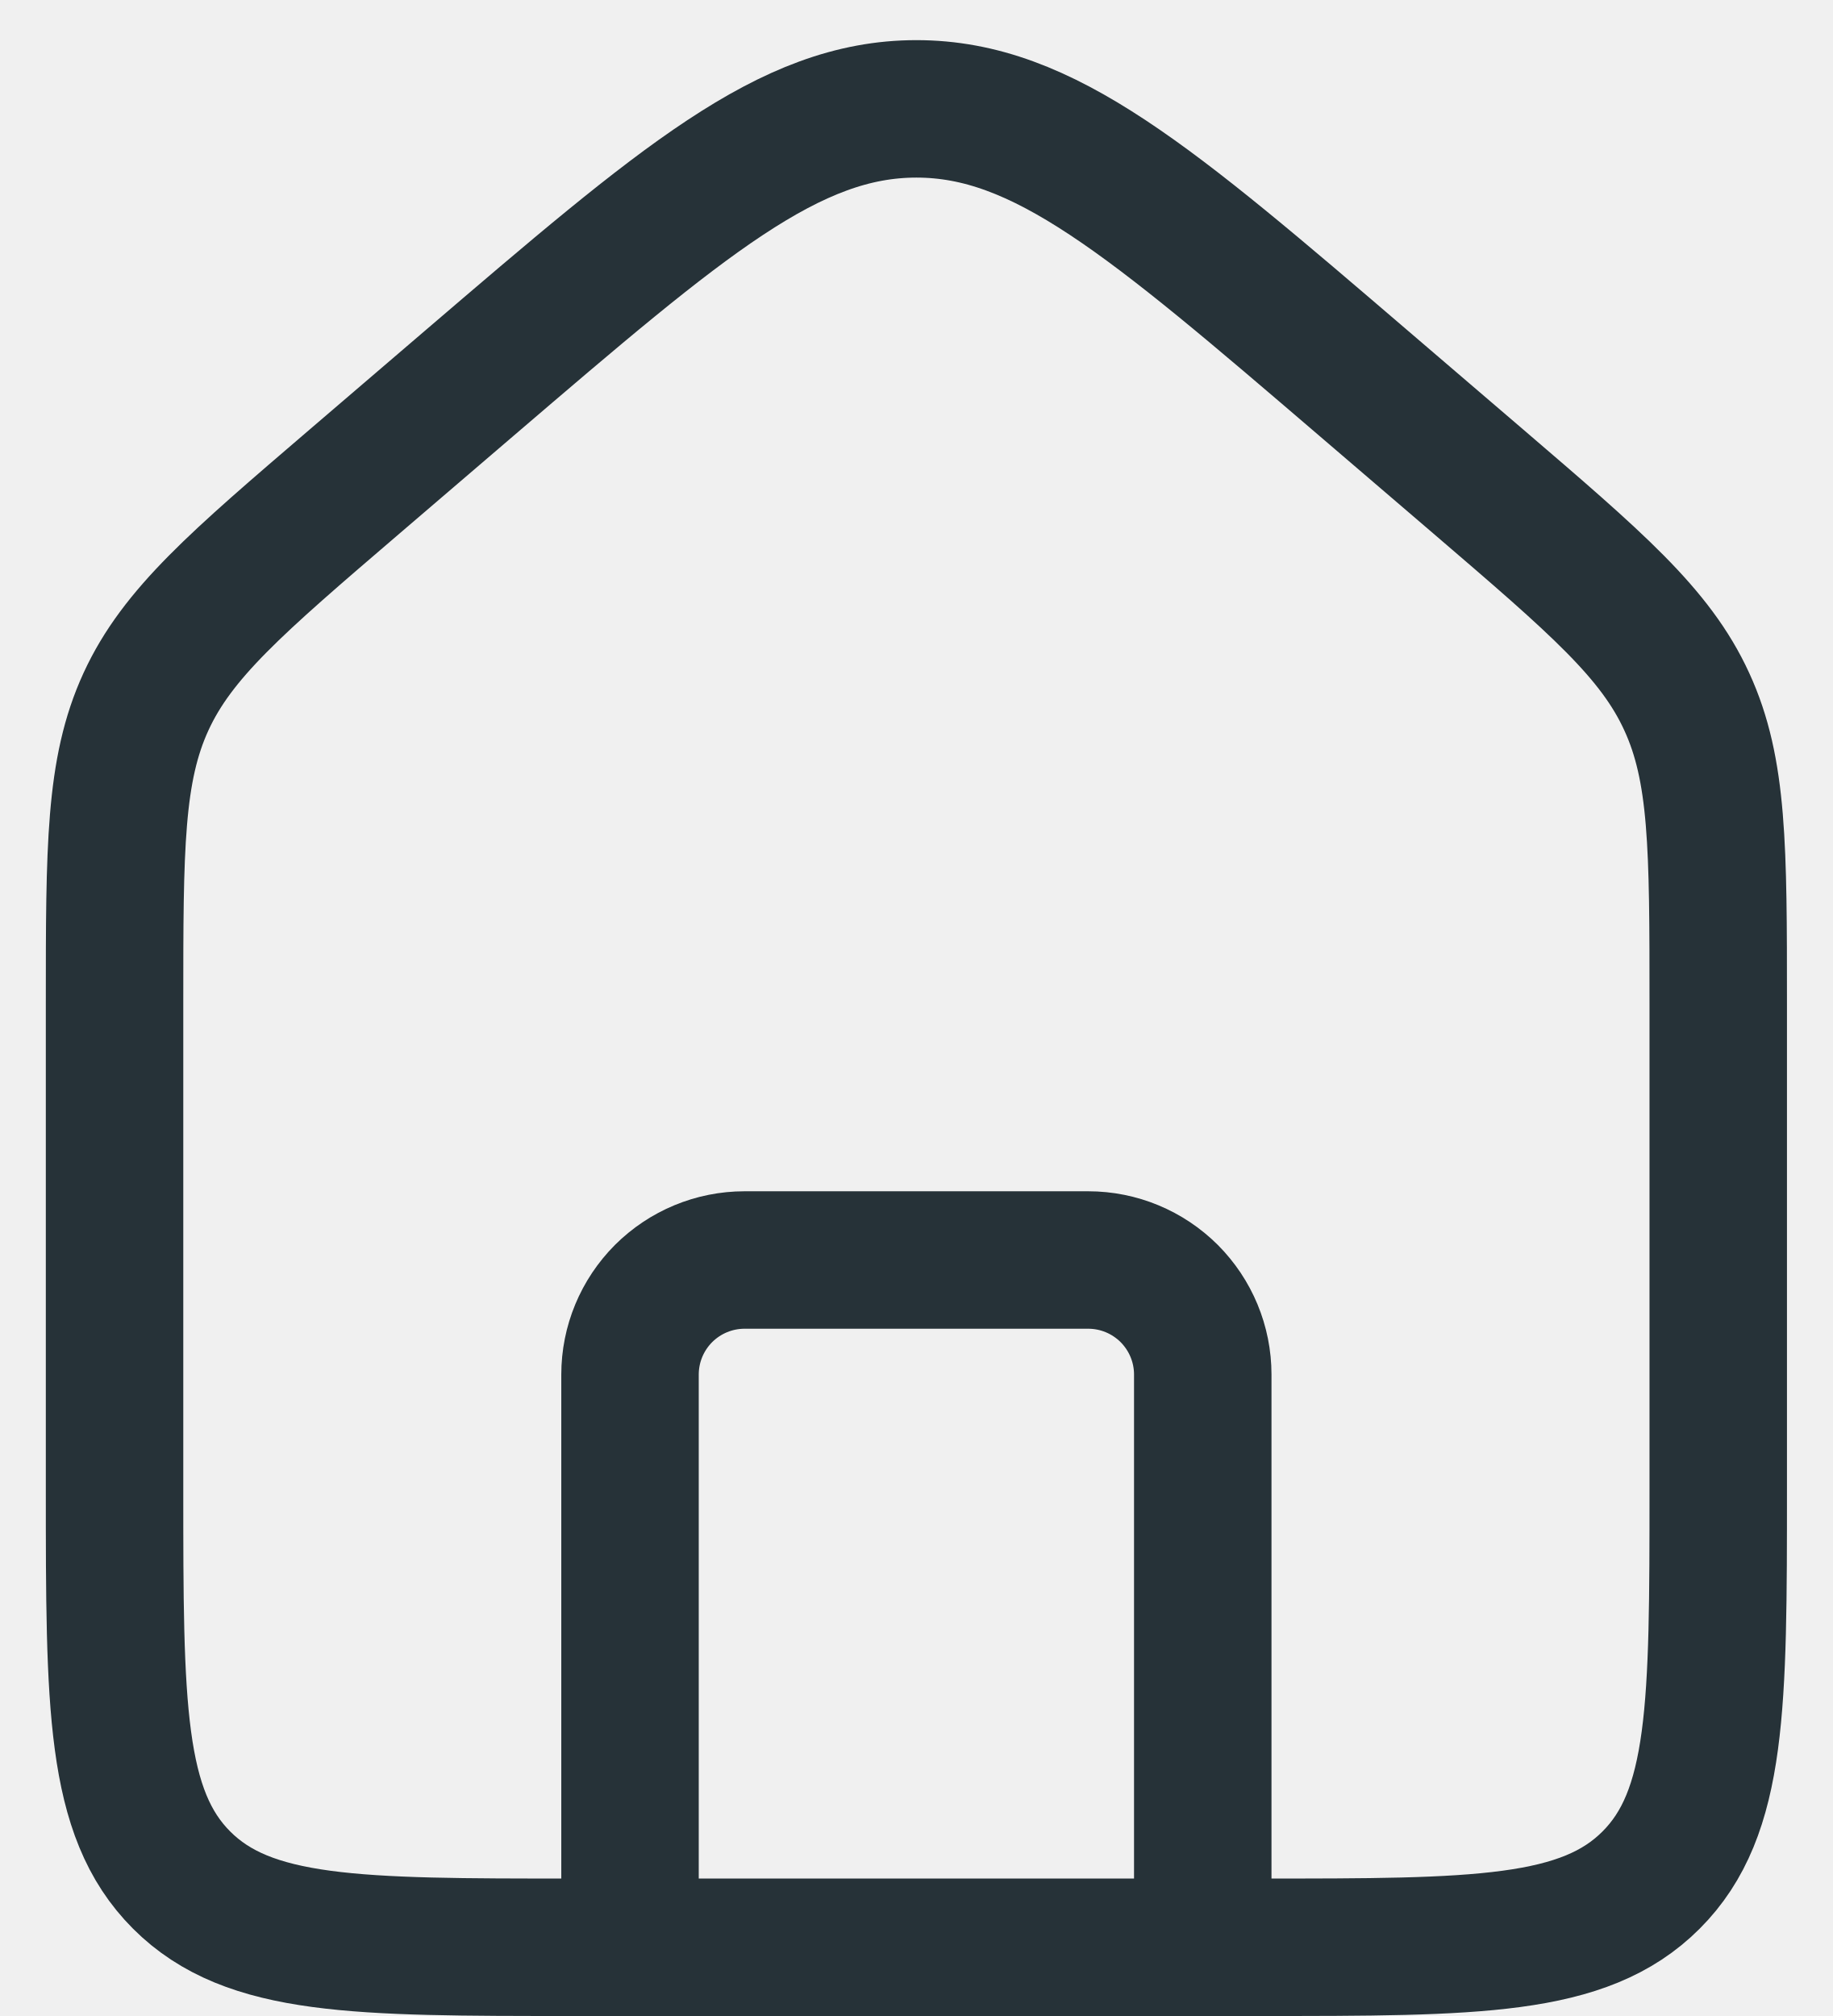
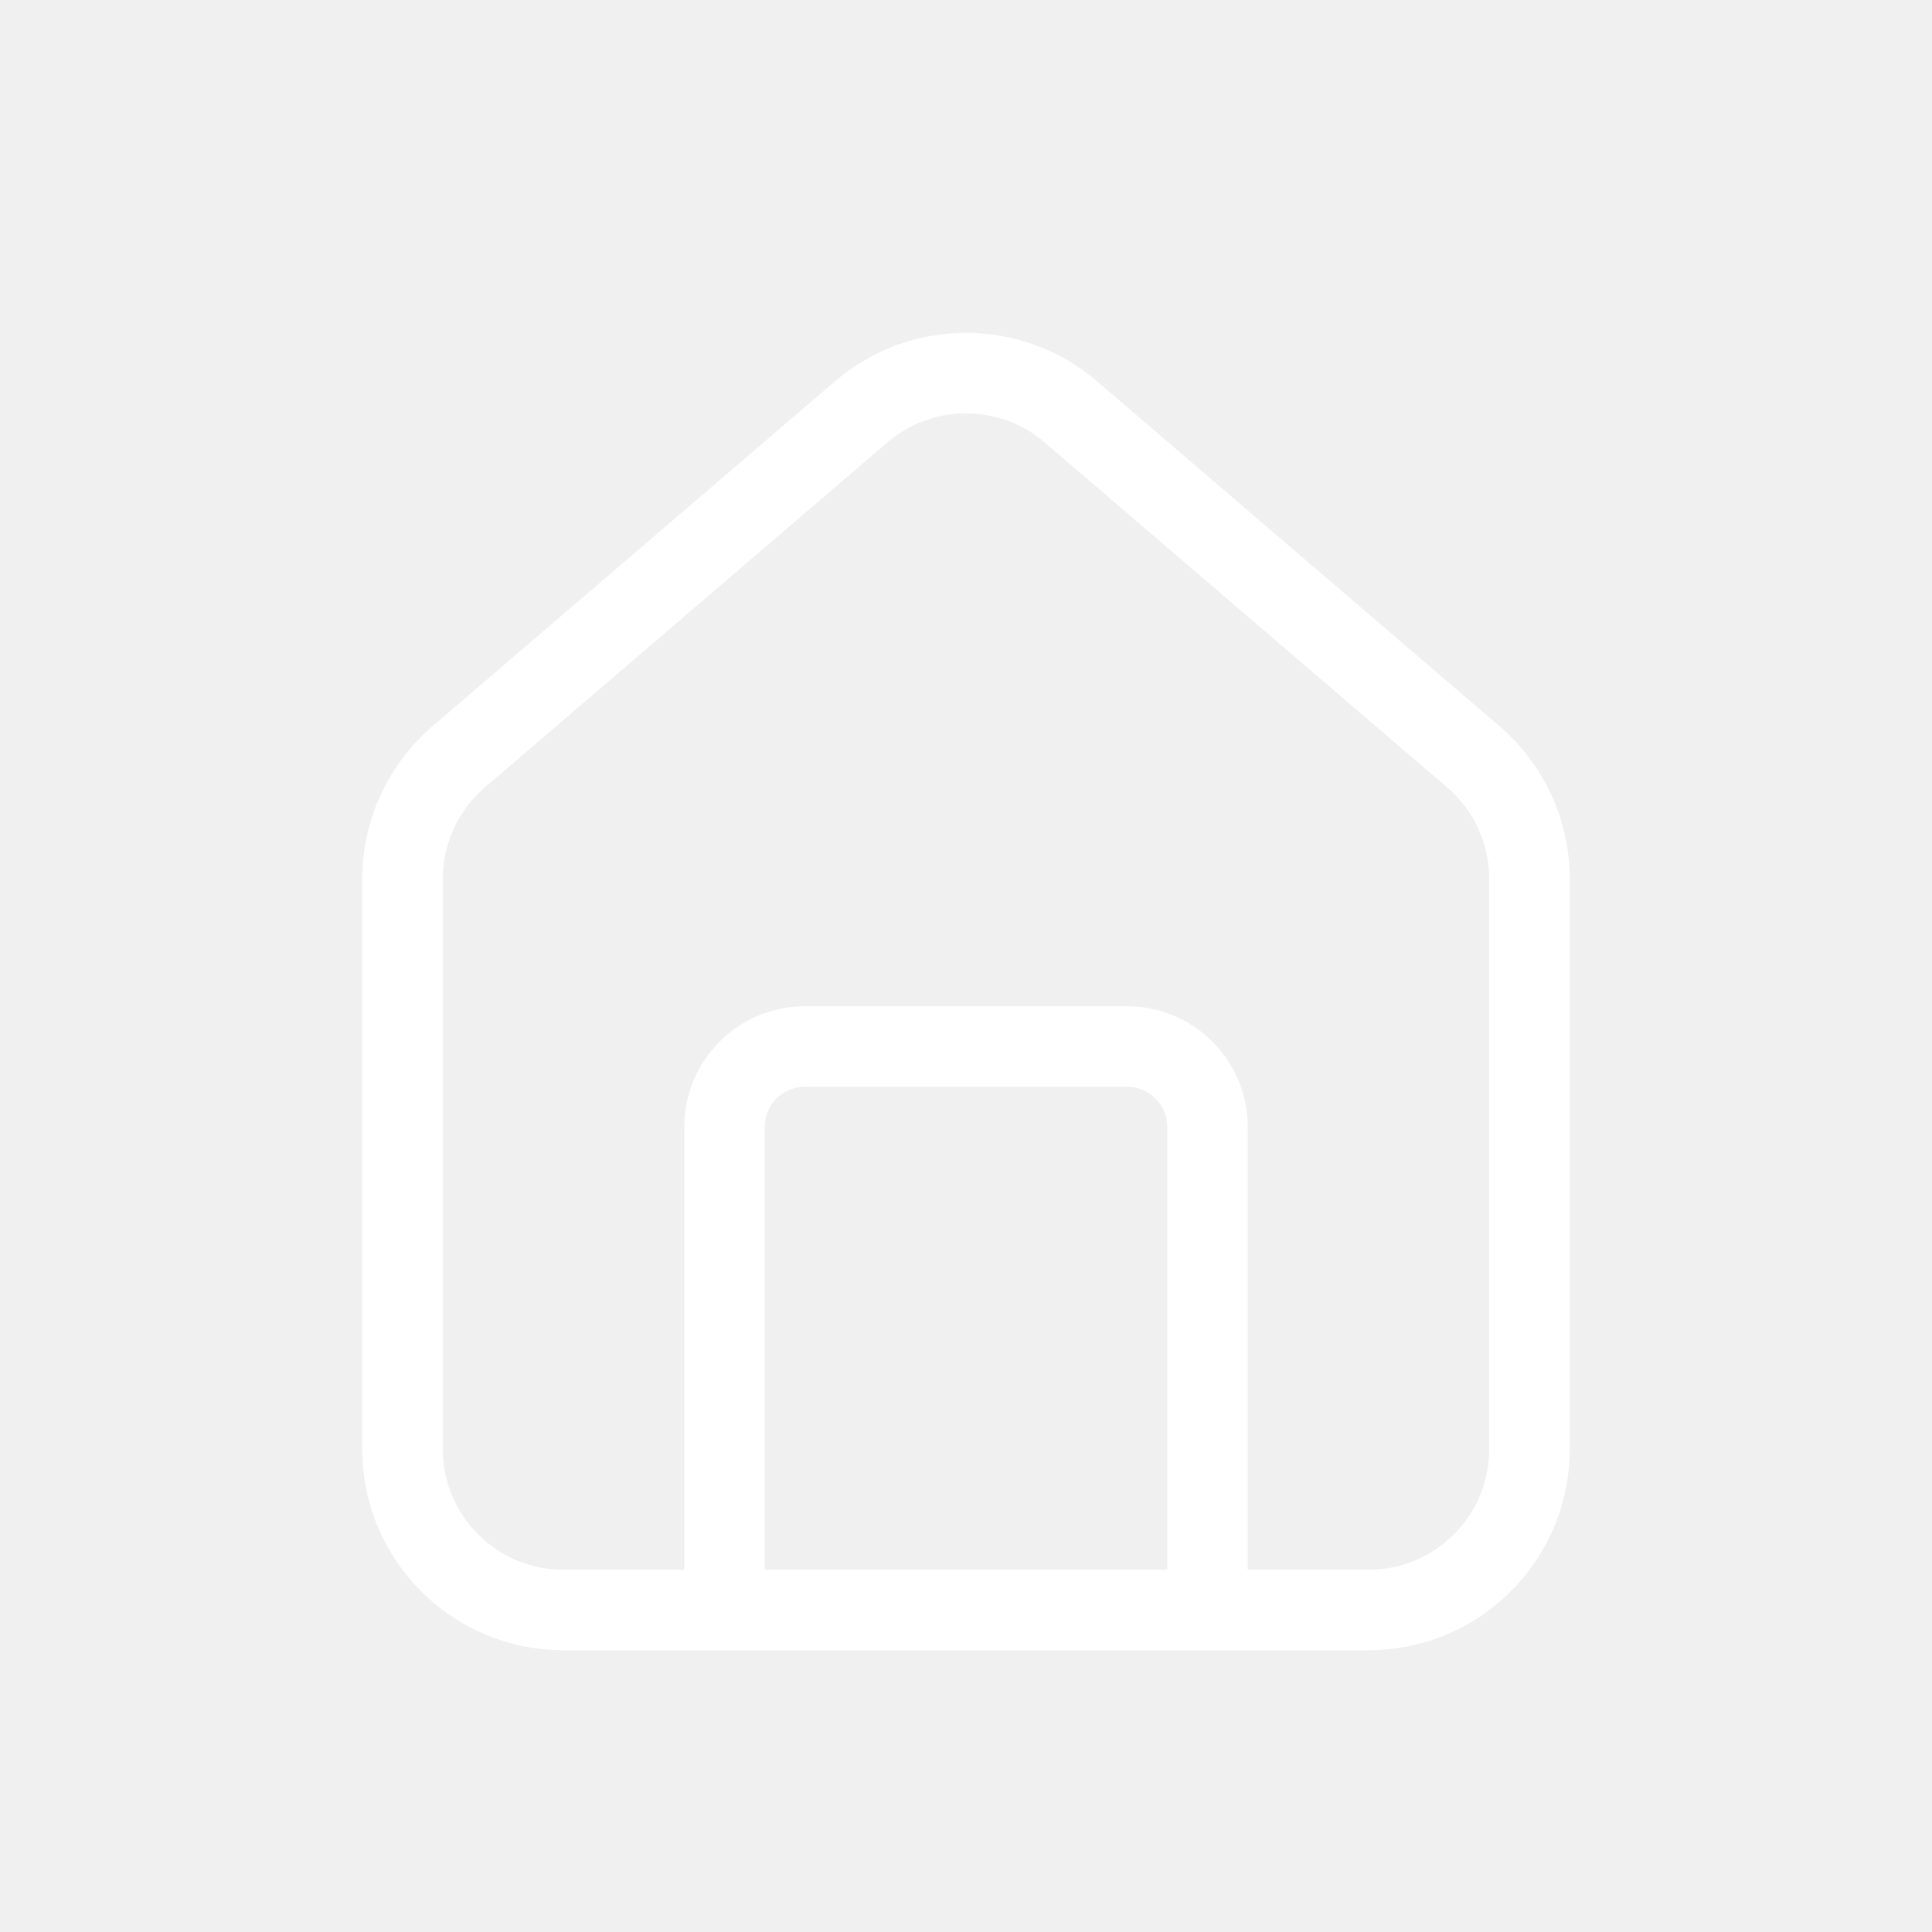
- <svg xmlns="http://www.w3.org/2000/svg" width="20" height="22" viewBox="0 0 20 22" fill="none">
-   <path d="M1.25 10.95C1.25 9.252 1.25 8.404 1.593 7.657C1.936 6.911 2.58 6.36 3.869 5.255L5.119 4.184C7.45 2.188 8.613 1.188 10 1.188C11.387 1.188 12.551 2.186 14.881 4.183L16.131 5.254C17.419 6.359 18.064 6.91 18.406 7.656C18.75 8.402 18.75 9.251 18.75 10.949V16.25C18.75 18.608 18.75 19.785 18.017 20.517C17.285 21.25 16.108 21.25 13.75 21.25H6.25C3.893 21.25 2.715 21.25 1.982 20.517C1.25 19.785 1.25 18.608 1.25 16.25V10.95Z" stroke="#263238" stroke-width="1.5" />
-   <path d="M13.125 21.25V15C13.125 14.668 12.993 14.351 12.759 14.116C12.524 13.882 12.207 13.75 11.875 13.75H8.125C7.793 13.75 7.476 13.882 7.241 14.116C7.007 14.351 6.875 14.668 6.875 15V21.25" stroke="#263238" stroke-width="1.5" stroke-linecap="round" stroke-linejoin="round" />
+ <svg xmlns="http://www.w3.org/2000/svg" width="800px" height="800px" viewBox="0 0 24 24" fill="none">
+   <g id="SVGRepo_bgCarrier" stroke-width="0" />
+   <g id="SVGRepo_tracerCarrier" stroke-linecap="round" stroke-linejoin="round" />
+   <g id="SVGRepo_iconCarrier">
+     <path d="M9 20H7C5.895 20 5 19.105 5 18V10.92C5 10.336 5.255 9.781 5.698 9.401L10.698 5.116C11.447 4.474 12.553 4.474 13.302 5.116L18.302 9.401C18.745 9.781 19 10.336 19 10.92V18C19 19.105 18.105 20 17 20H15M9 20V14C9 13.448 9.448 13 10 13H14C14.552 13 15 13.448 15 14V20M9 20H15" stroke="#ffffff" stroke-linecap="round" stroke-linejoin="round" />
+   </g>
</svg>
